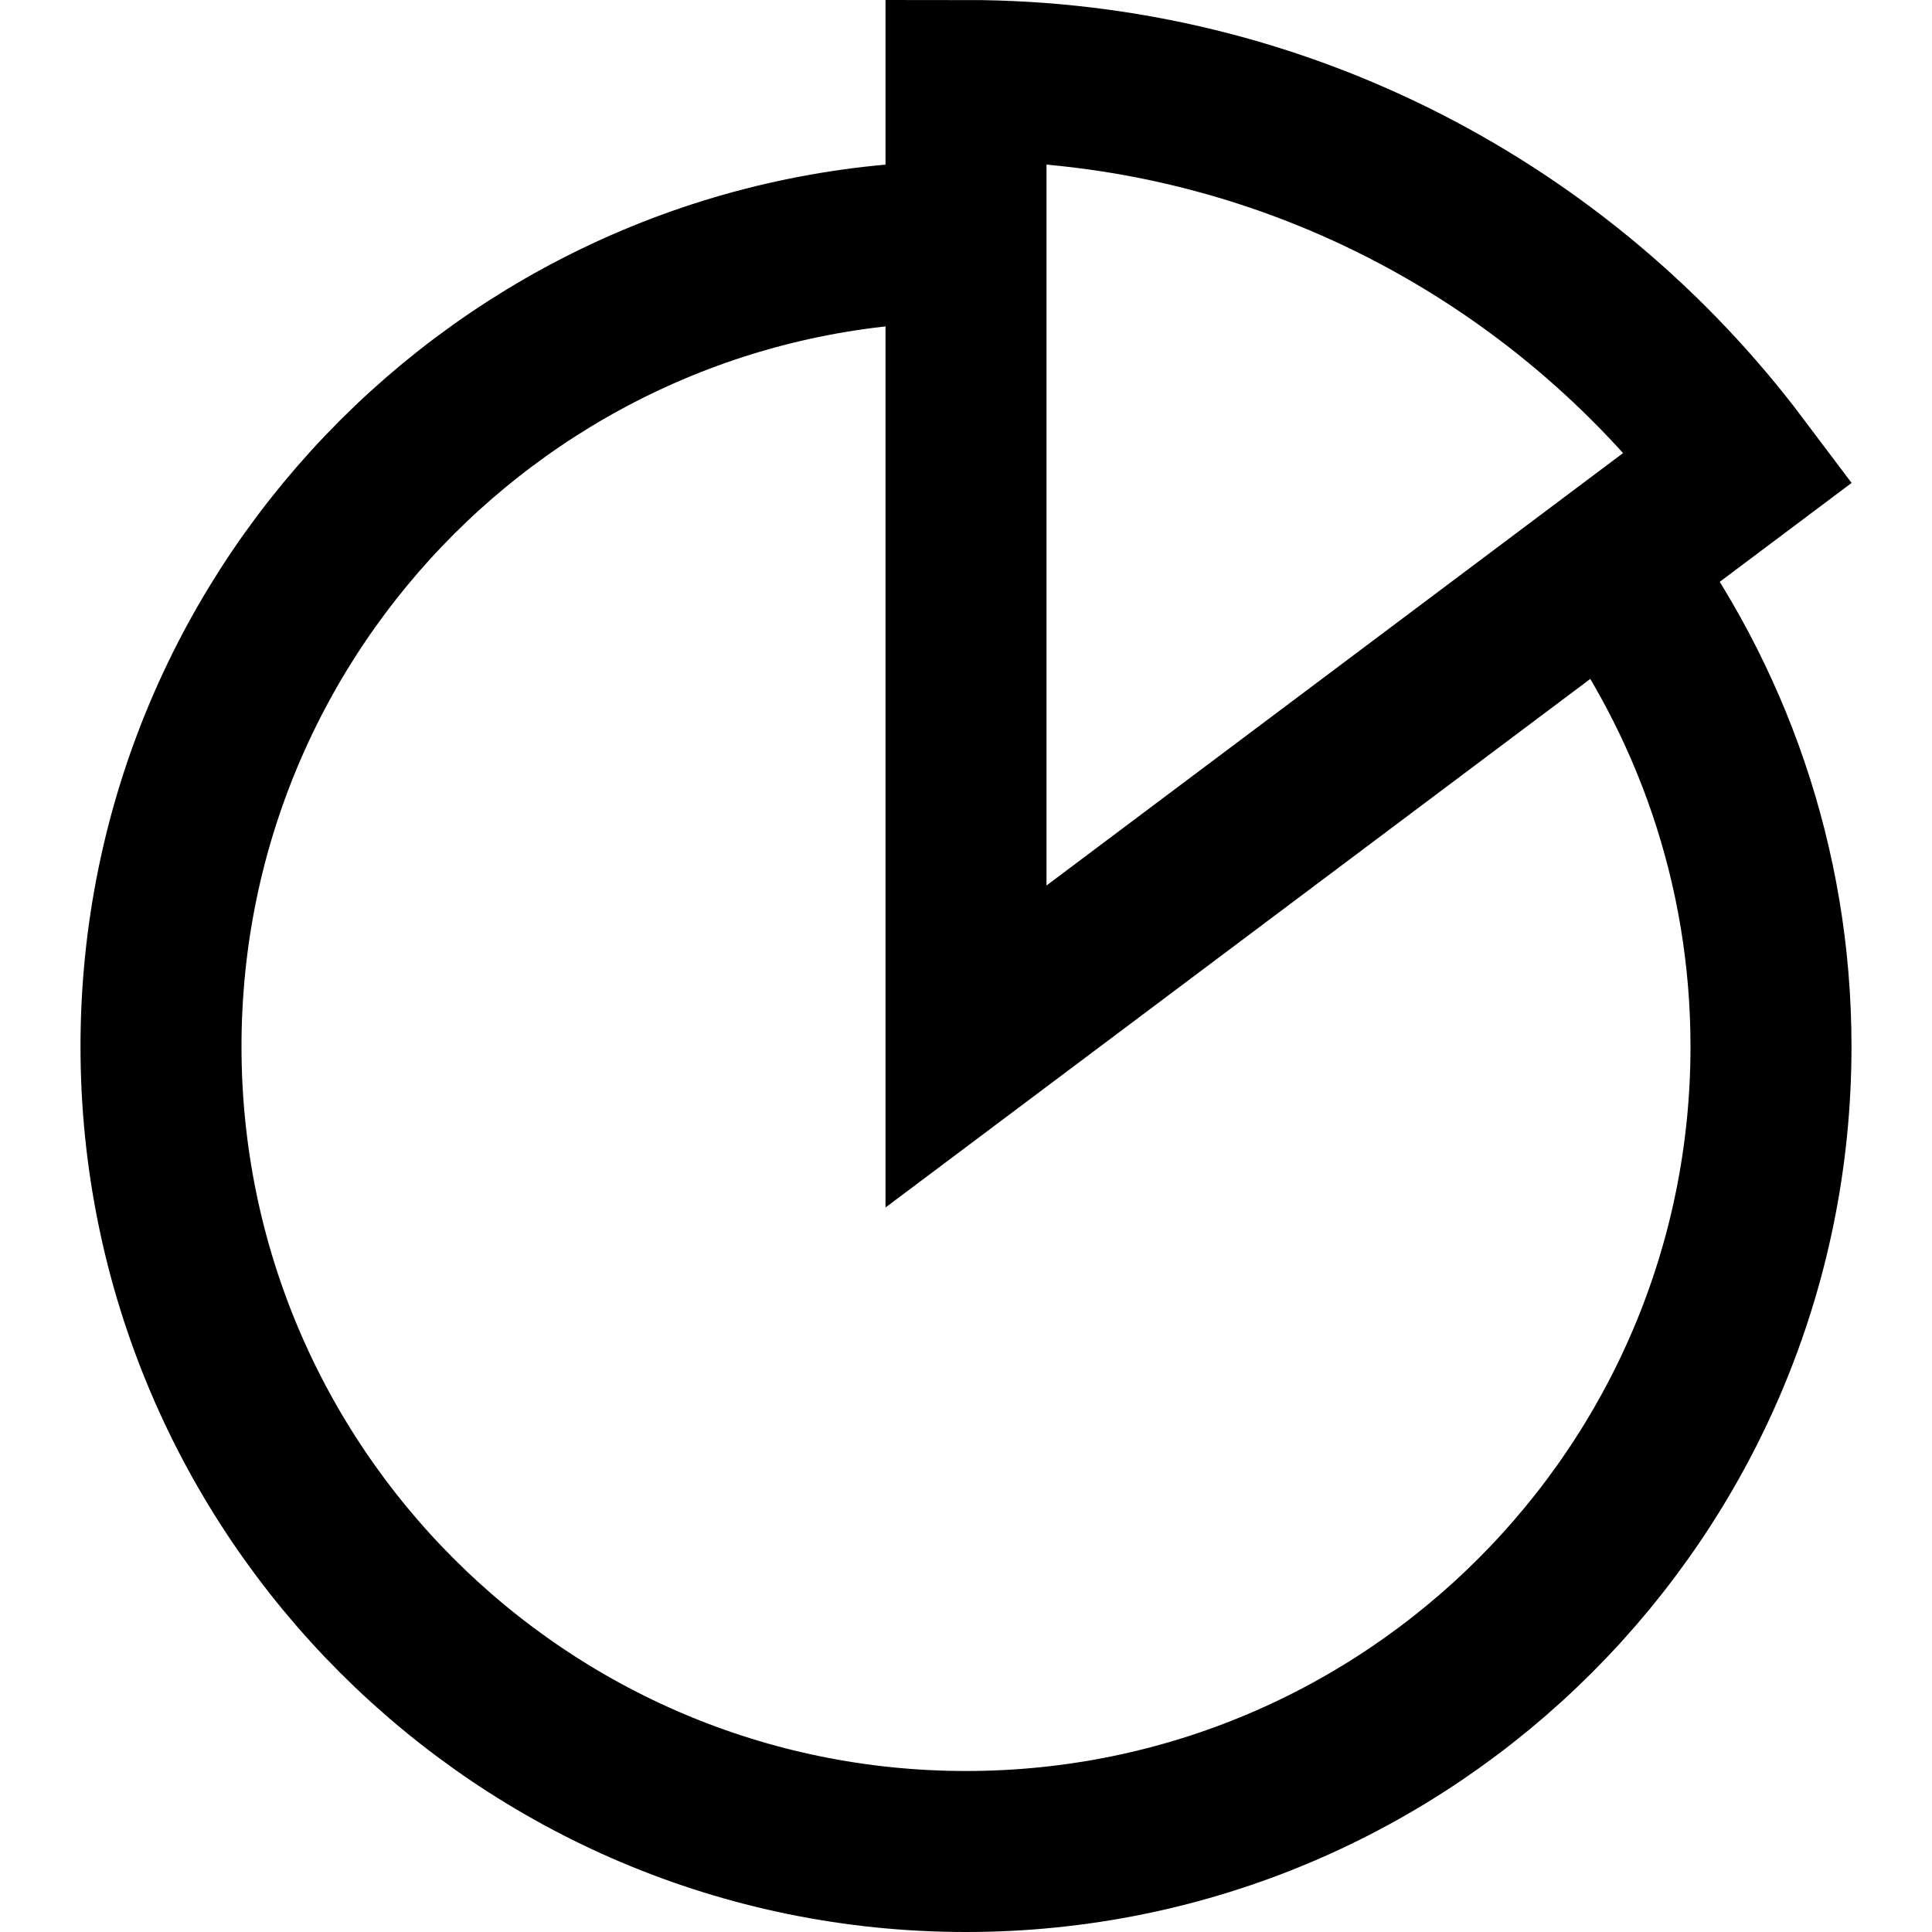
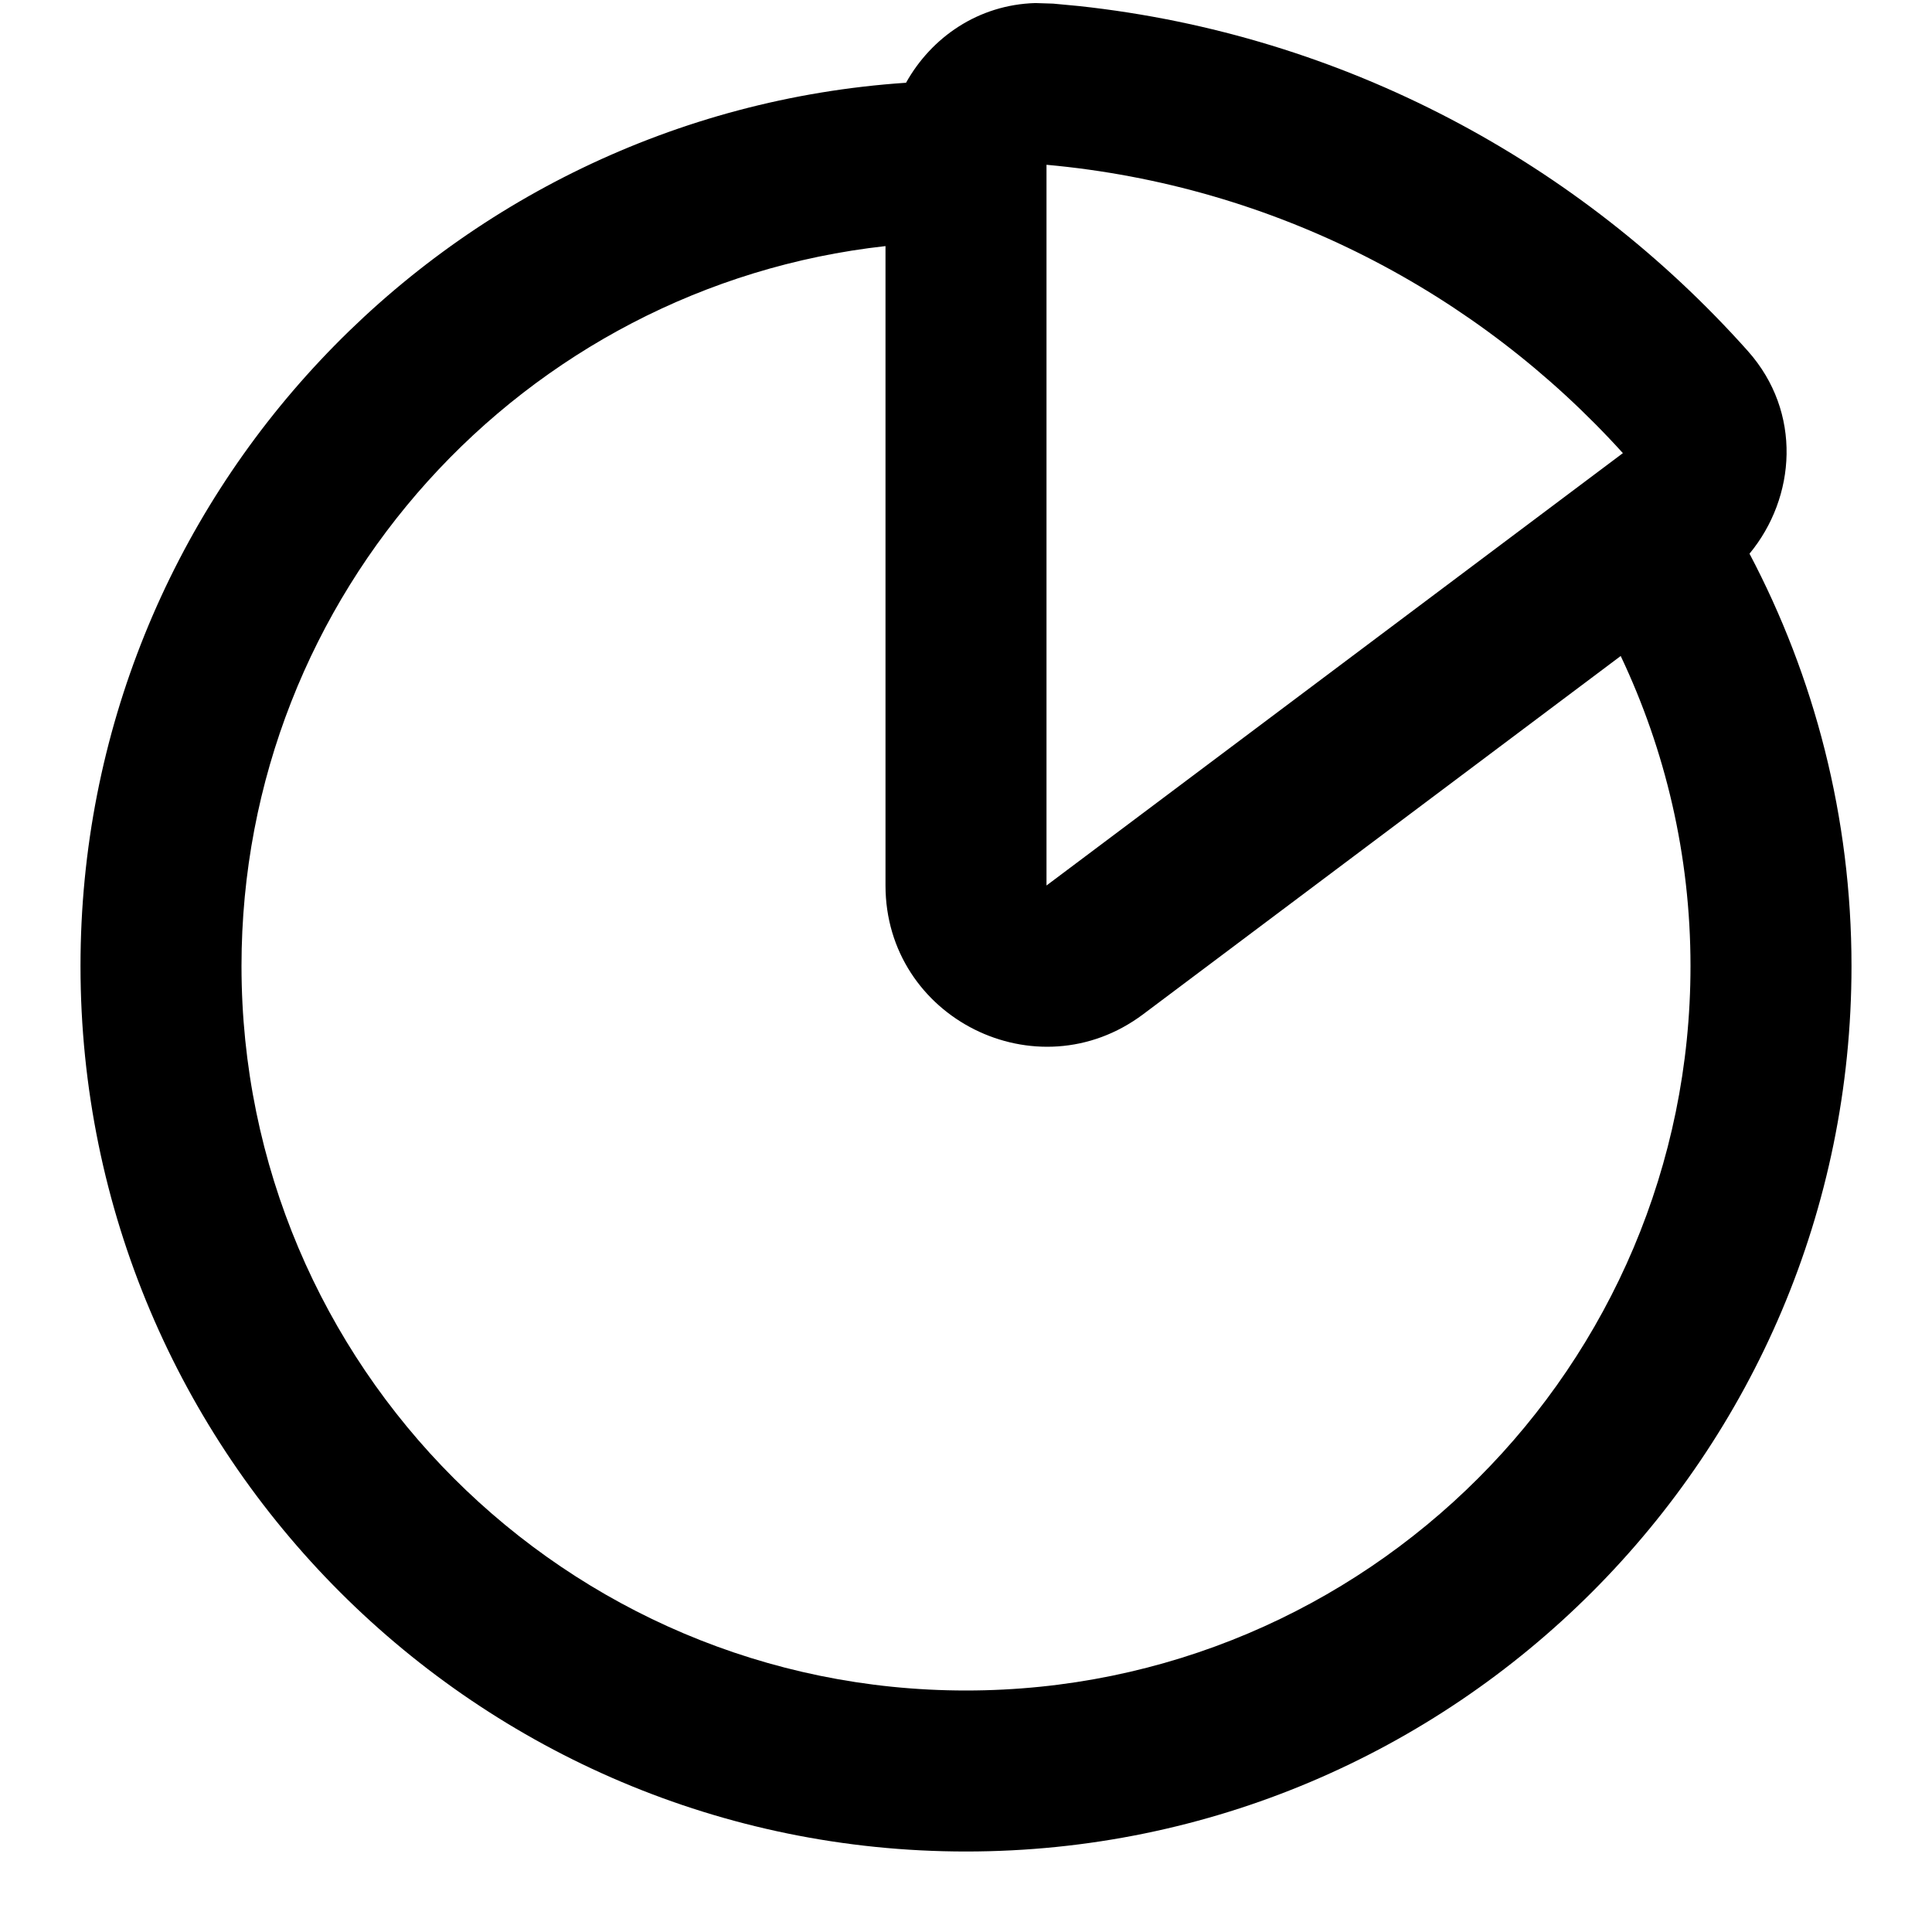
- <svg xmlns="http://www.w3.org/2000/svg" width="24" height="24" viewBox="0 0 24 24">
-   <path fill="none" stroke="#000" stroke-width="2" d="M20,7 C21.25,8.67 22,10.75 22,13 C22,18.52 17.52,23 12,23 C6.48,23 2,18.52 2,13 C2,7.48 6.48,3 12,3 M12,1 L12,13 L21.6,5.8 C19.41,2.89 15.92,1 12,1 L12,1 Z" />
+ <svg xmlns="http://www.w3.org/2000/svg" width="24" height="24" viewBox="0 0 24 24" fill="none">
+   <path fill-rule="evenodd" clip-rule="evenodd" d="M13.082 0.045L13.401 0.075C16.695 0.43 19.624 2.019 21.712 4.36C22.391 5.122 22.31 6.181 21.733 6.878C22.539 8.407 23 10.151 23 12C23 18.072 18.072 23 12 23C5.928 23 1 18.072 1 12C1 6.178 5.53 1.412 11.255 1.028C11.57 0.464 12.152 0.058 12.862 0.038L13.082 0.045ZM11 3.057C6.502 3.555 3 7.37 3 12C3 16.968 7.032 21 12 21C16.968 21 21 16.968 21 12C21 10.623 20.687 9.318 20.133 8.149L14.2 12.6C12.882 13.588 11 12.648 11 11V3.057ZM13 11L20.16 5.629C18.354 3.634 15.829 2.303 13 2.047V11Z" fill="#000" />
</svg>
